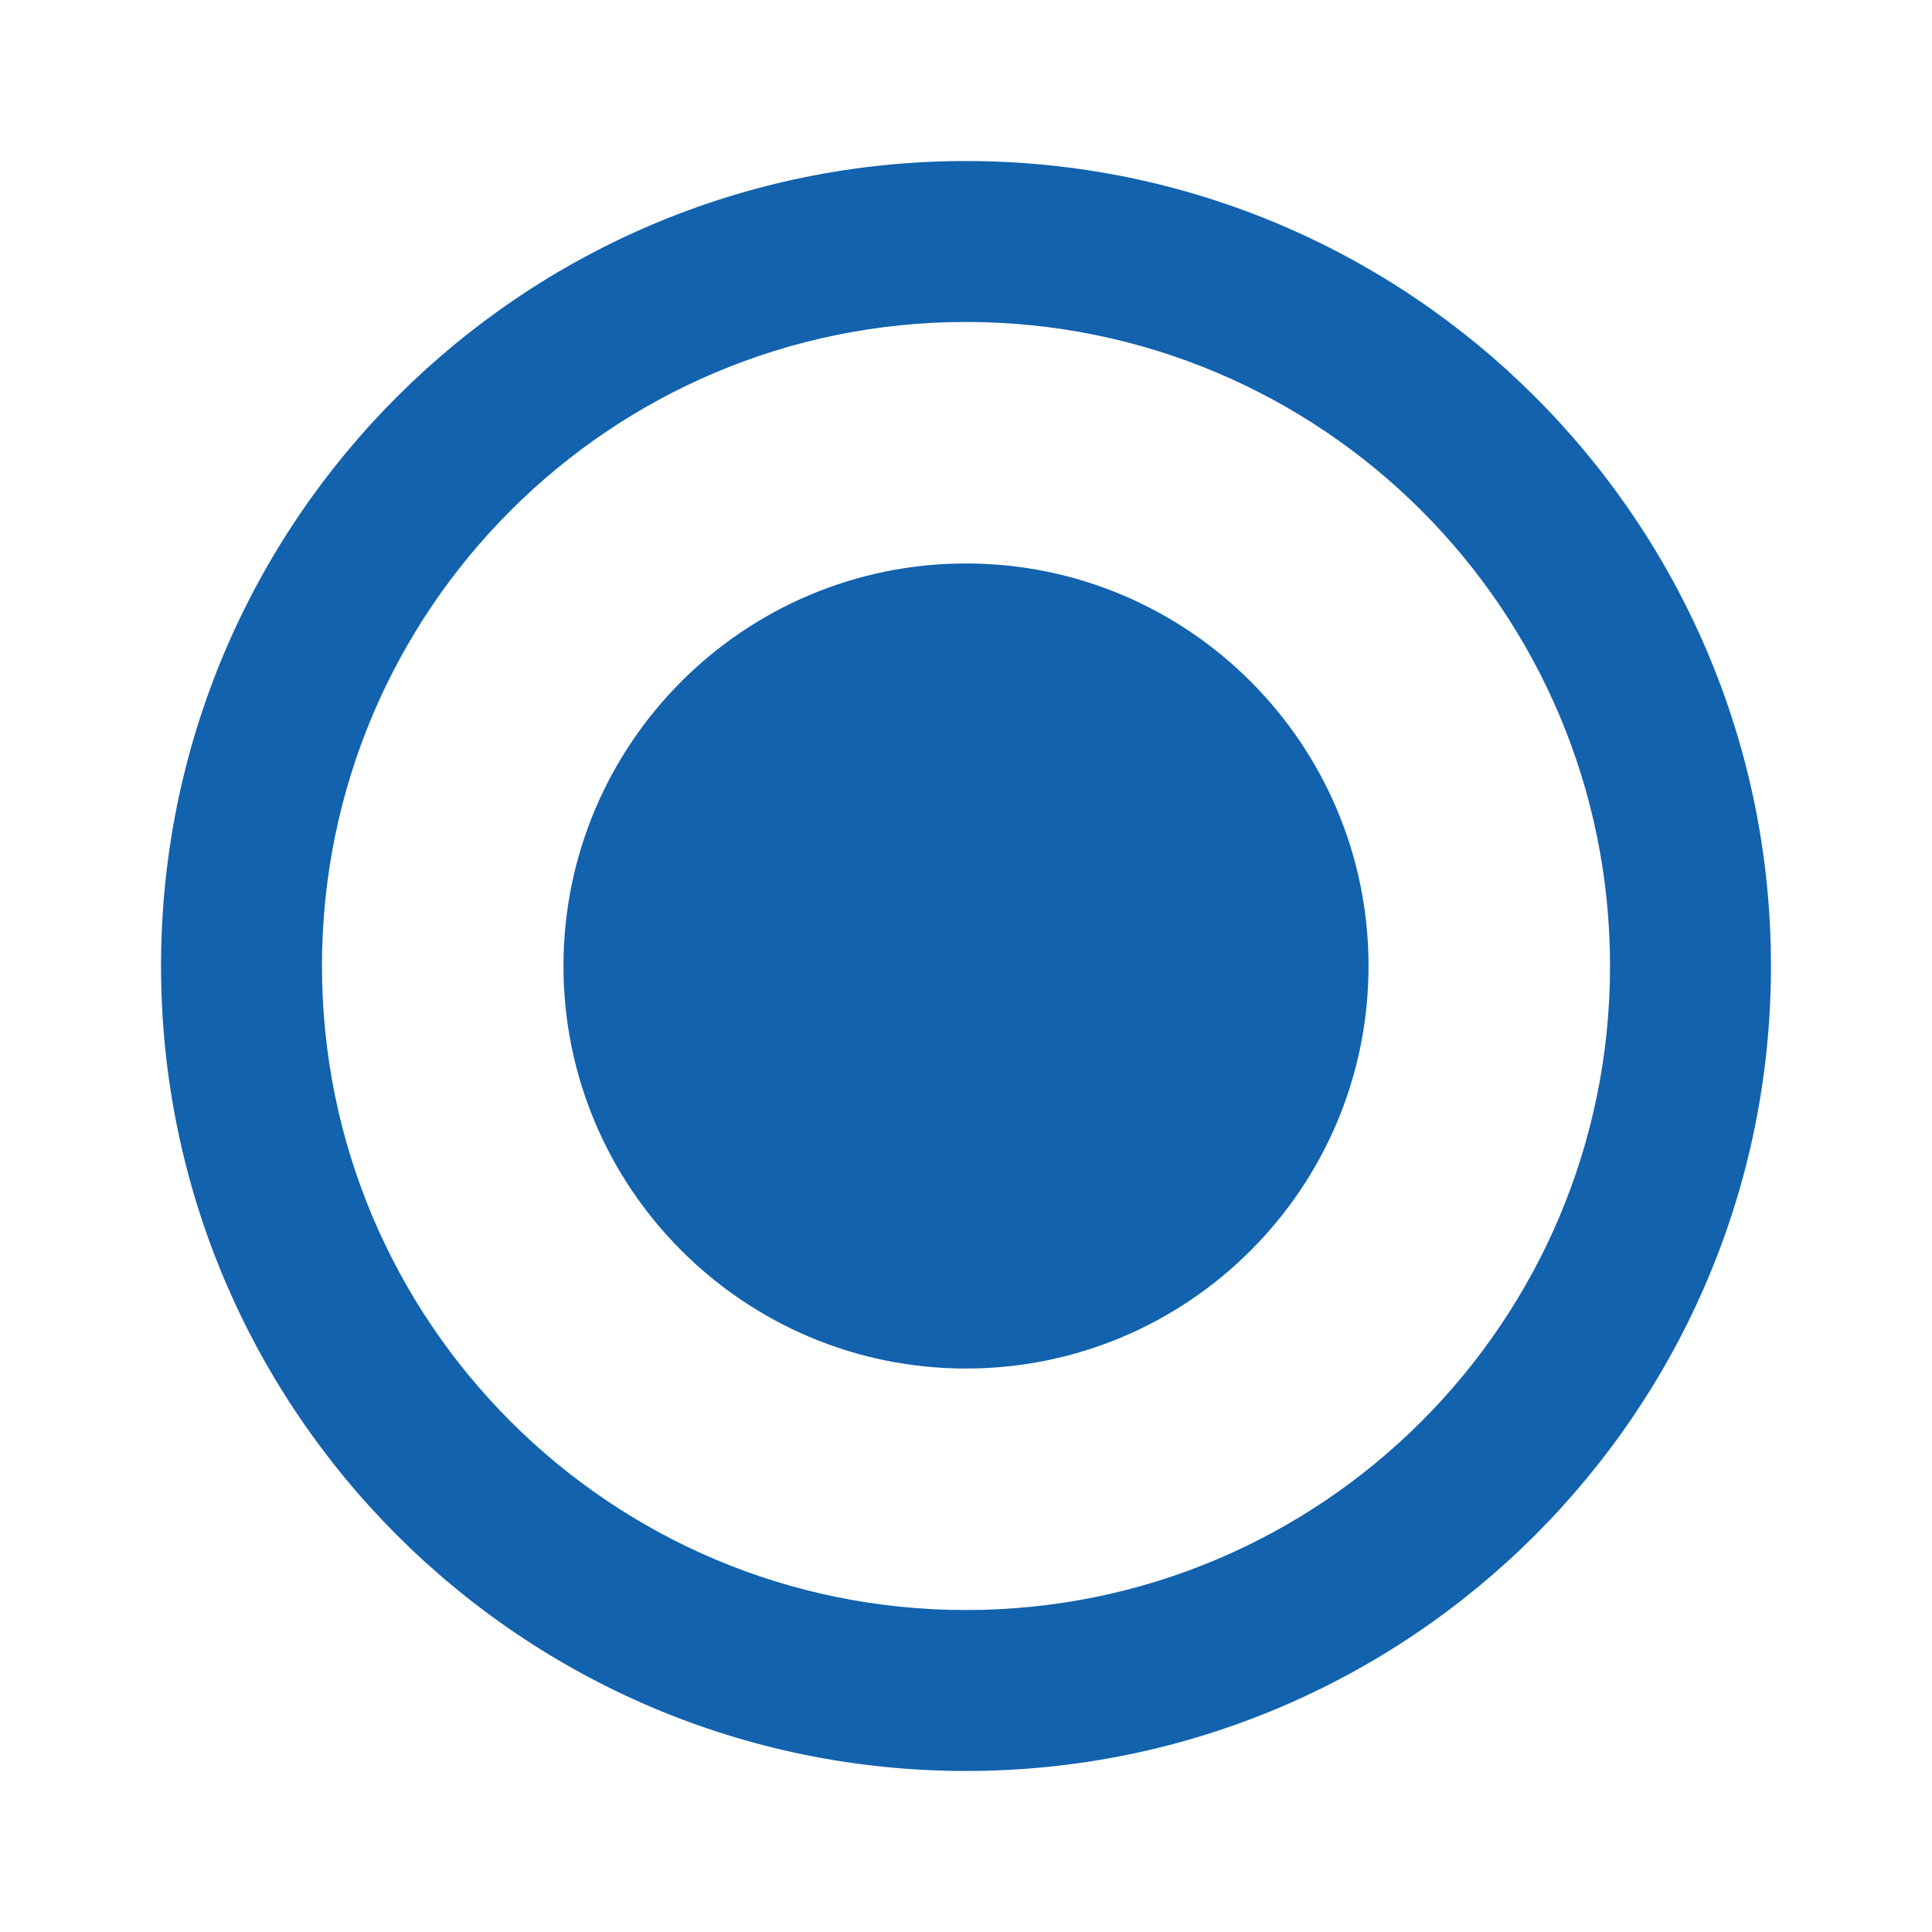
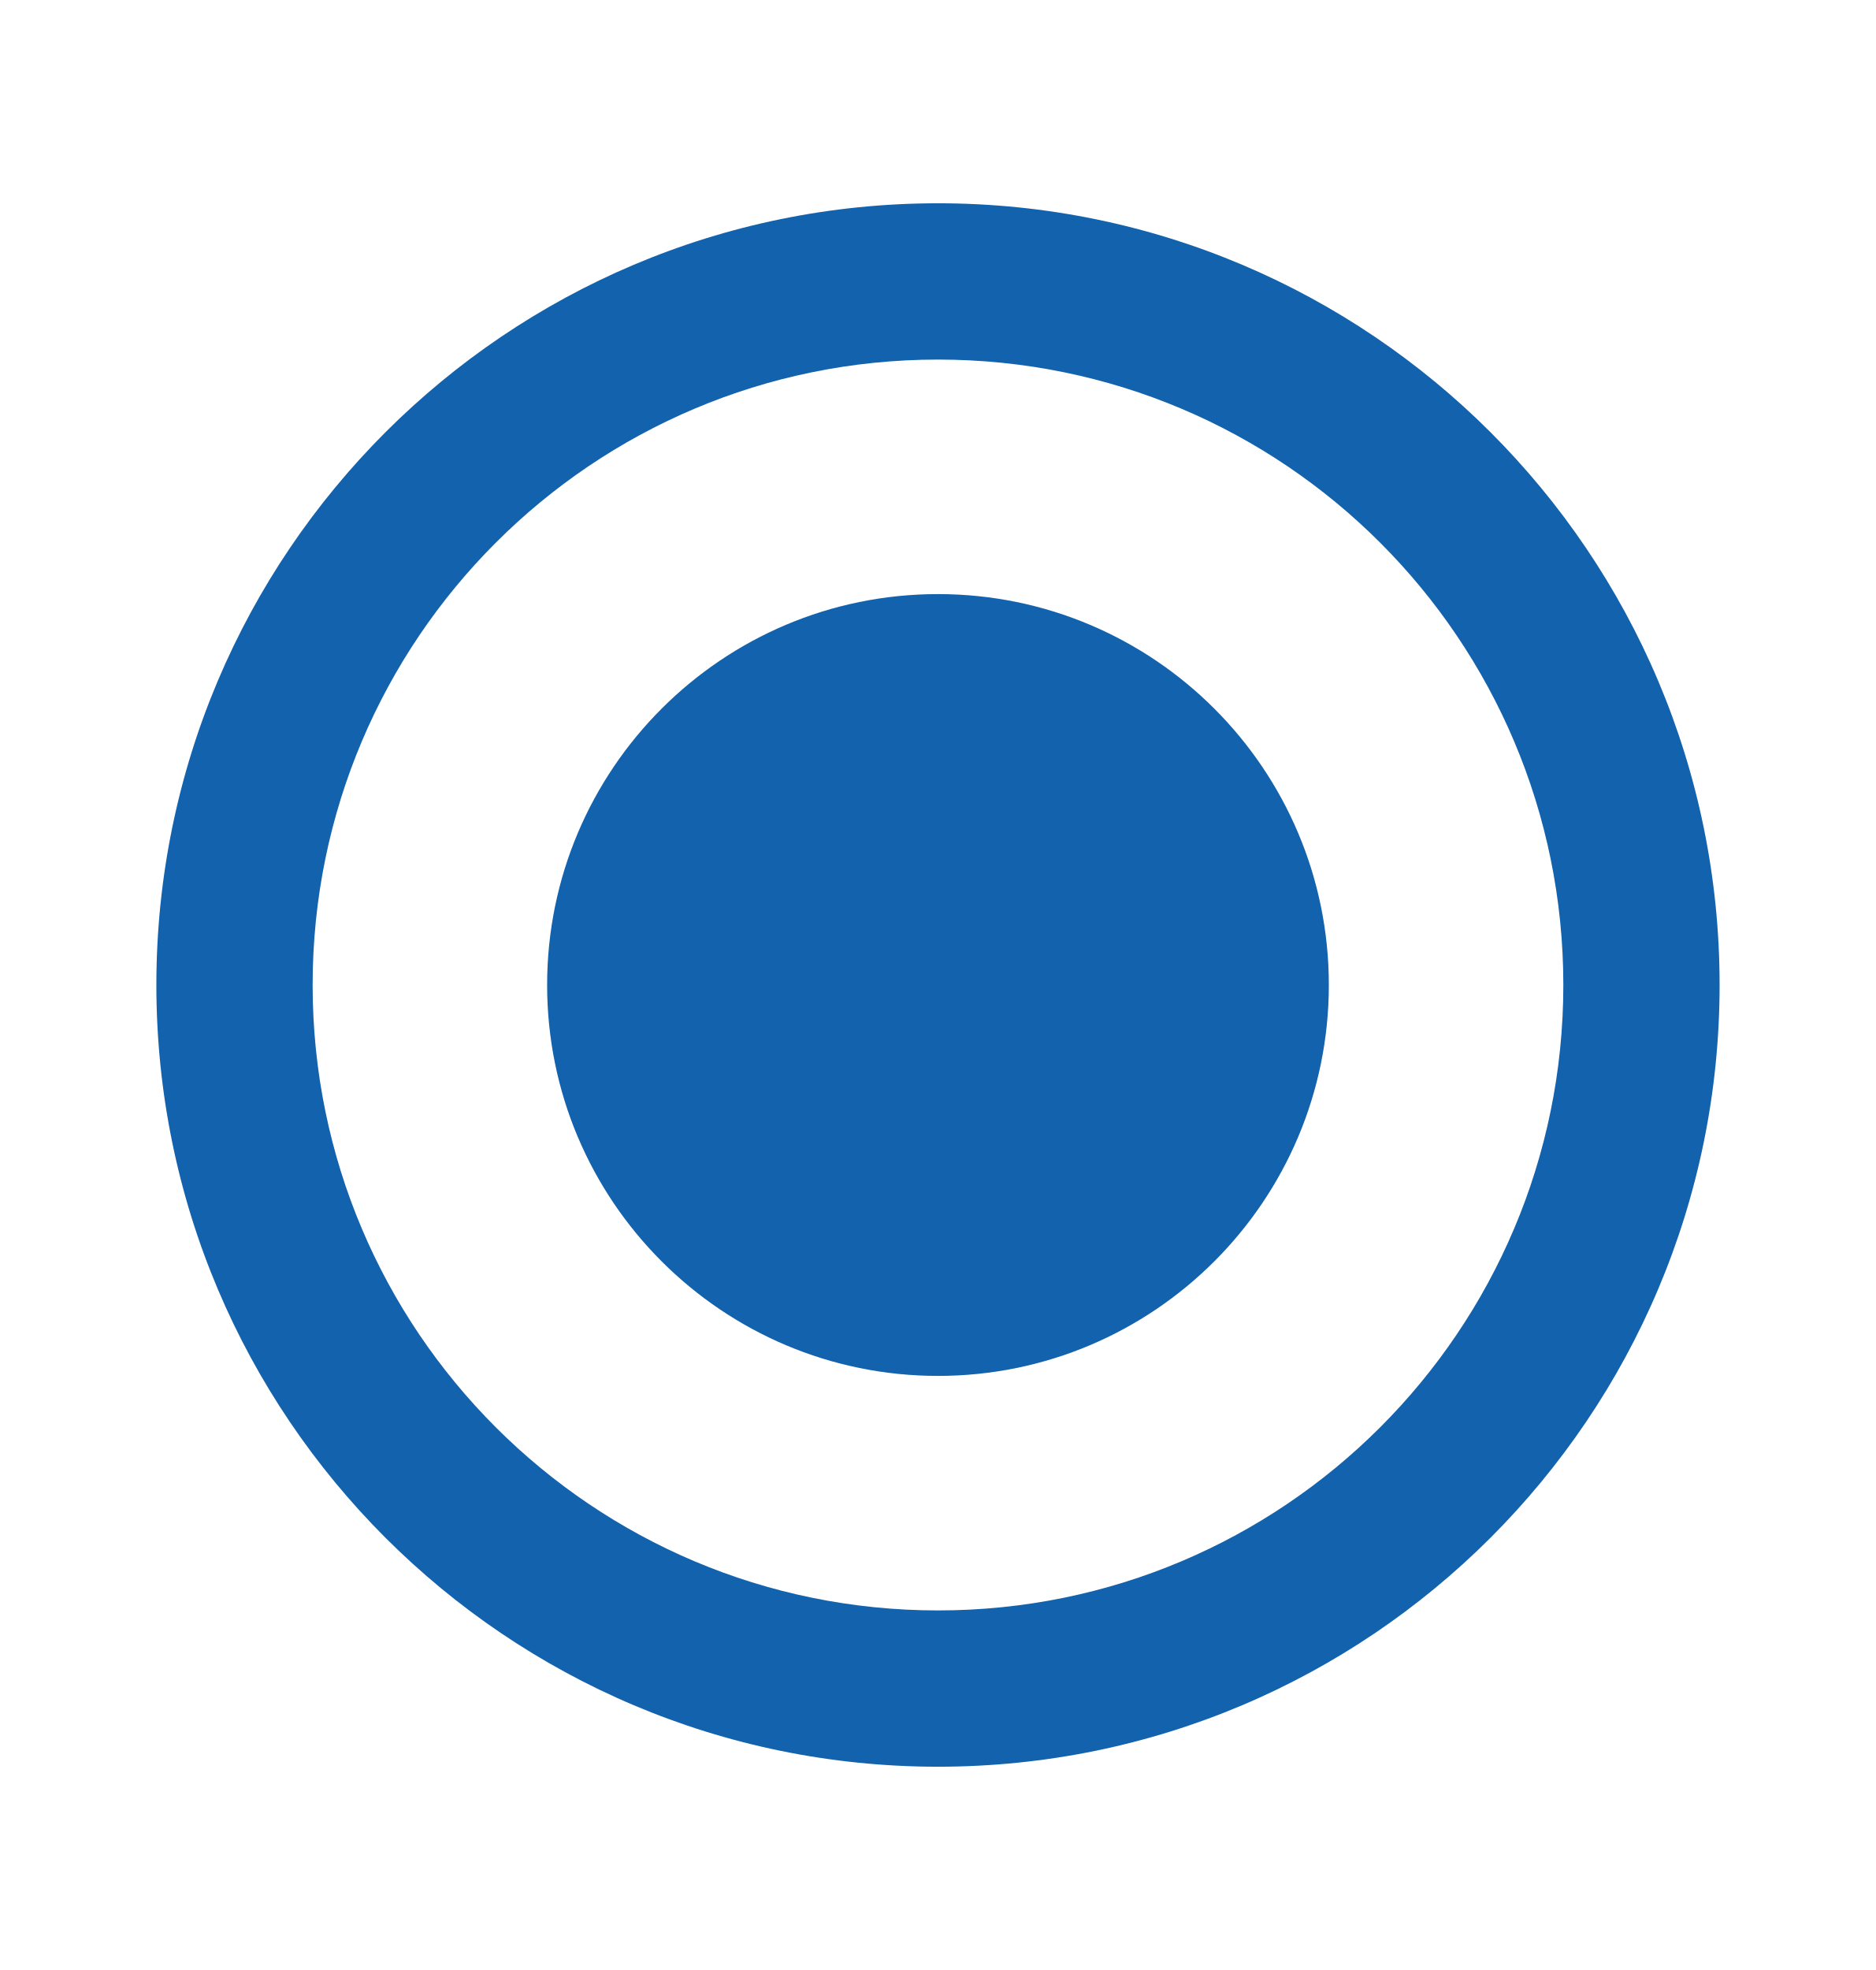
- <svg xmlns="http://www.w3.org/2000/svg" width="20" height="20" viewBox="0 0 20 20" fill="none">
-   <path d="M10 5.833C7.7 5.833 5.833 7.7 5.833 10C5.833 12.3 7.7 14.167 10 14.167C12.3 14.167 14.167 12.3 14.167 10C14.167 7.7 12.3 5.833 10 5.833ZM10 1.667C5.4 1.667 1.667 5.4 1.667 10C1.667 14.6 5.4 18.333 10 18.333C14.6 18.333 18.333 14.6 18.333 10C18.333 5.4 14.6 1.667 10 1.667ZM10 16.667C6.317 16.667 3.333 13.683 3.333 10C3.333 6.317 6.317 3.333 10 3.333C13.683 3.333 16.667 6.317 16.667 10C16.667 13.683 13.683 16.667 10 16.667Z" fill="#1262AE" />
+ <svg xmlns="http://www.w3.org/2000/svg" width="20" height="21" viewBox="0 0 20 21" fill="none">
+   <path d="M10 6.333C7.7 6.333 5.833 8.2 5.833 10.5C5.833 12.8 7.7 14.667 10 14.667C12.3 14.667 14.167 12.8 14.167 10.5C14.167 8.2 12.3 6.333 10 6.333ZM10 2.167C5.4 2.167 1.667 5.9 1.667 10.5C1.667 15.1 5.4 18.833 10 18.833C14.6 18.833 18.333 15.1 18.333 10.5C18.333 5.9 14.6 2.167 10 2.167ZM10 17.167C6.317 17.167 3.333 14.183 3.333 10.5C3.333 6.817 6.317 3.833 10 3.833C13.683 3.833 16.667 6.817 16.667 10.5C16.667 14.183 13.683 17.167 10 17.167Z" fill="#1262AE" />
</svg>
